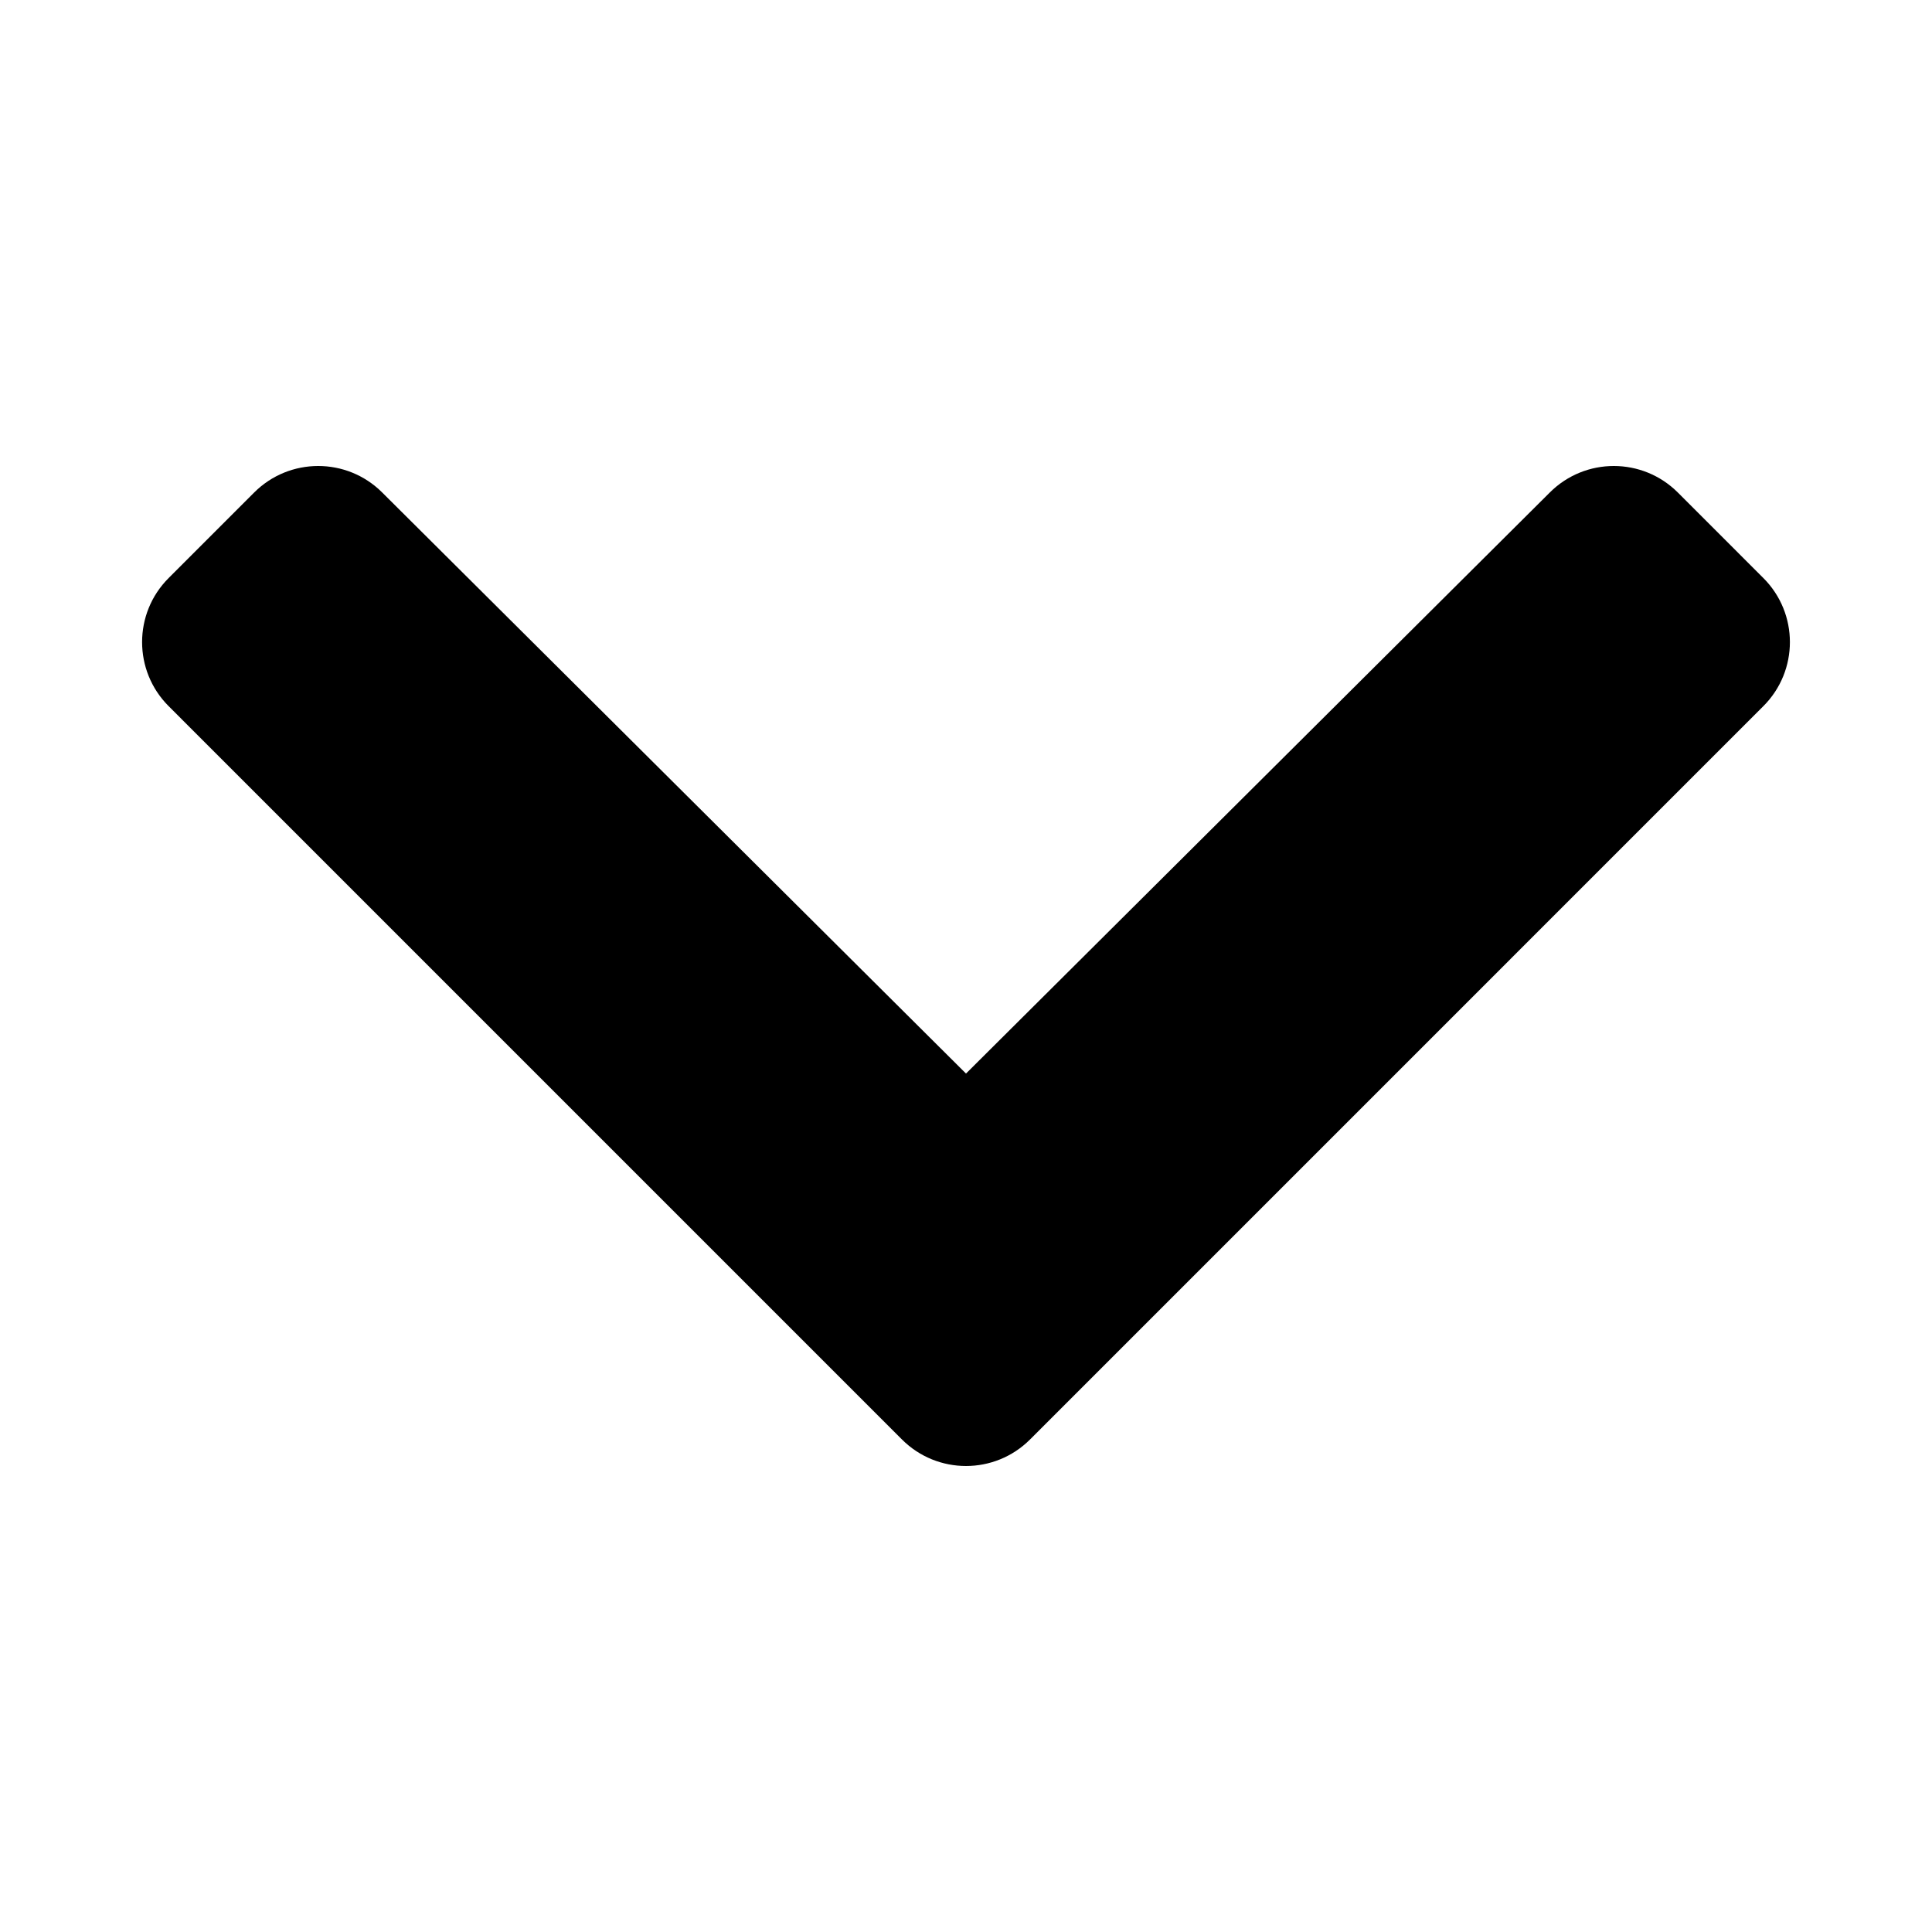
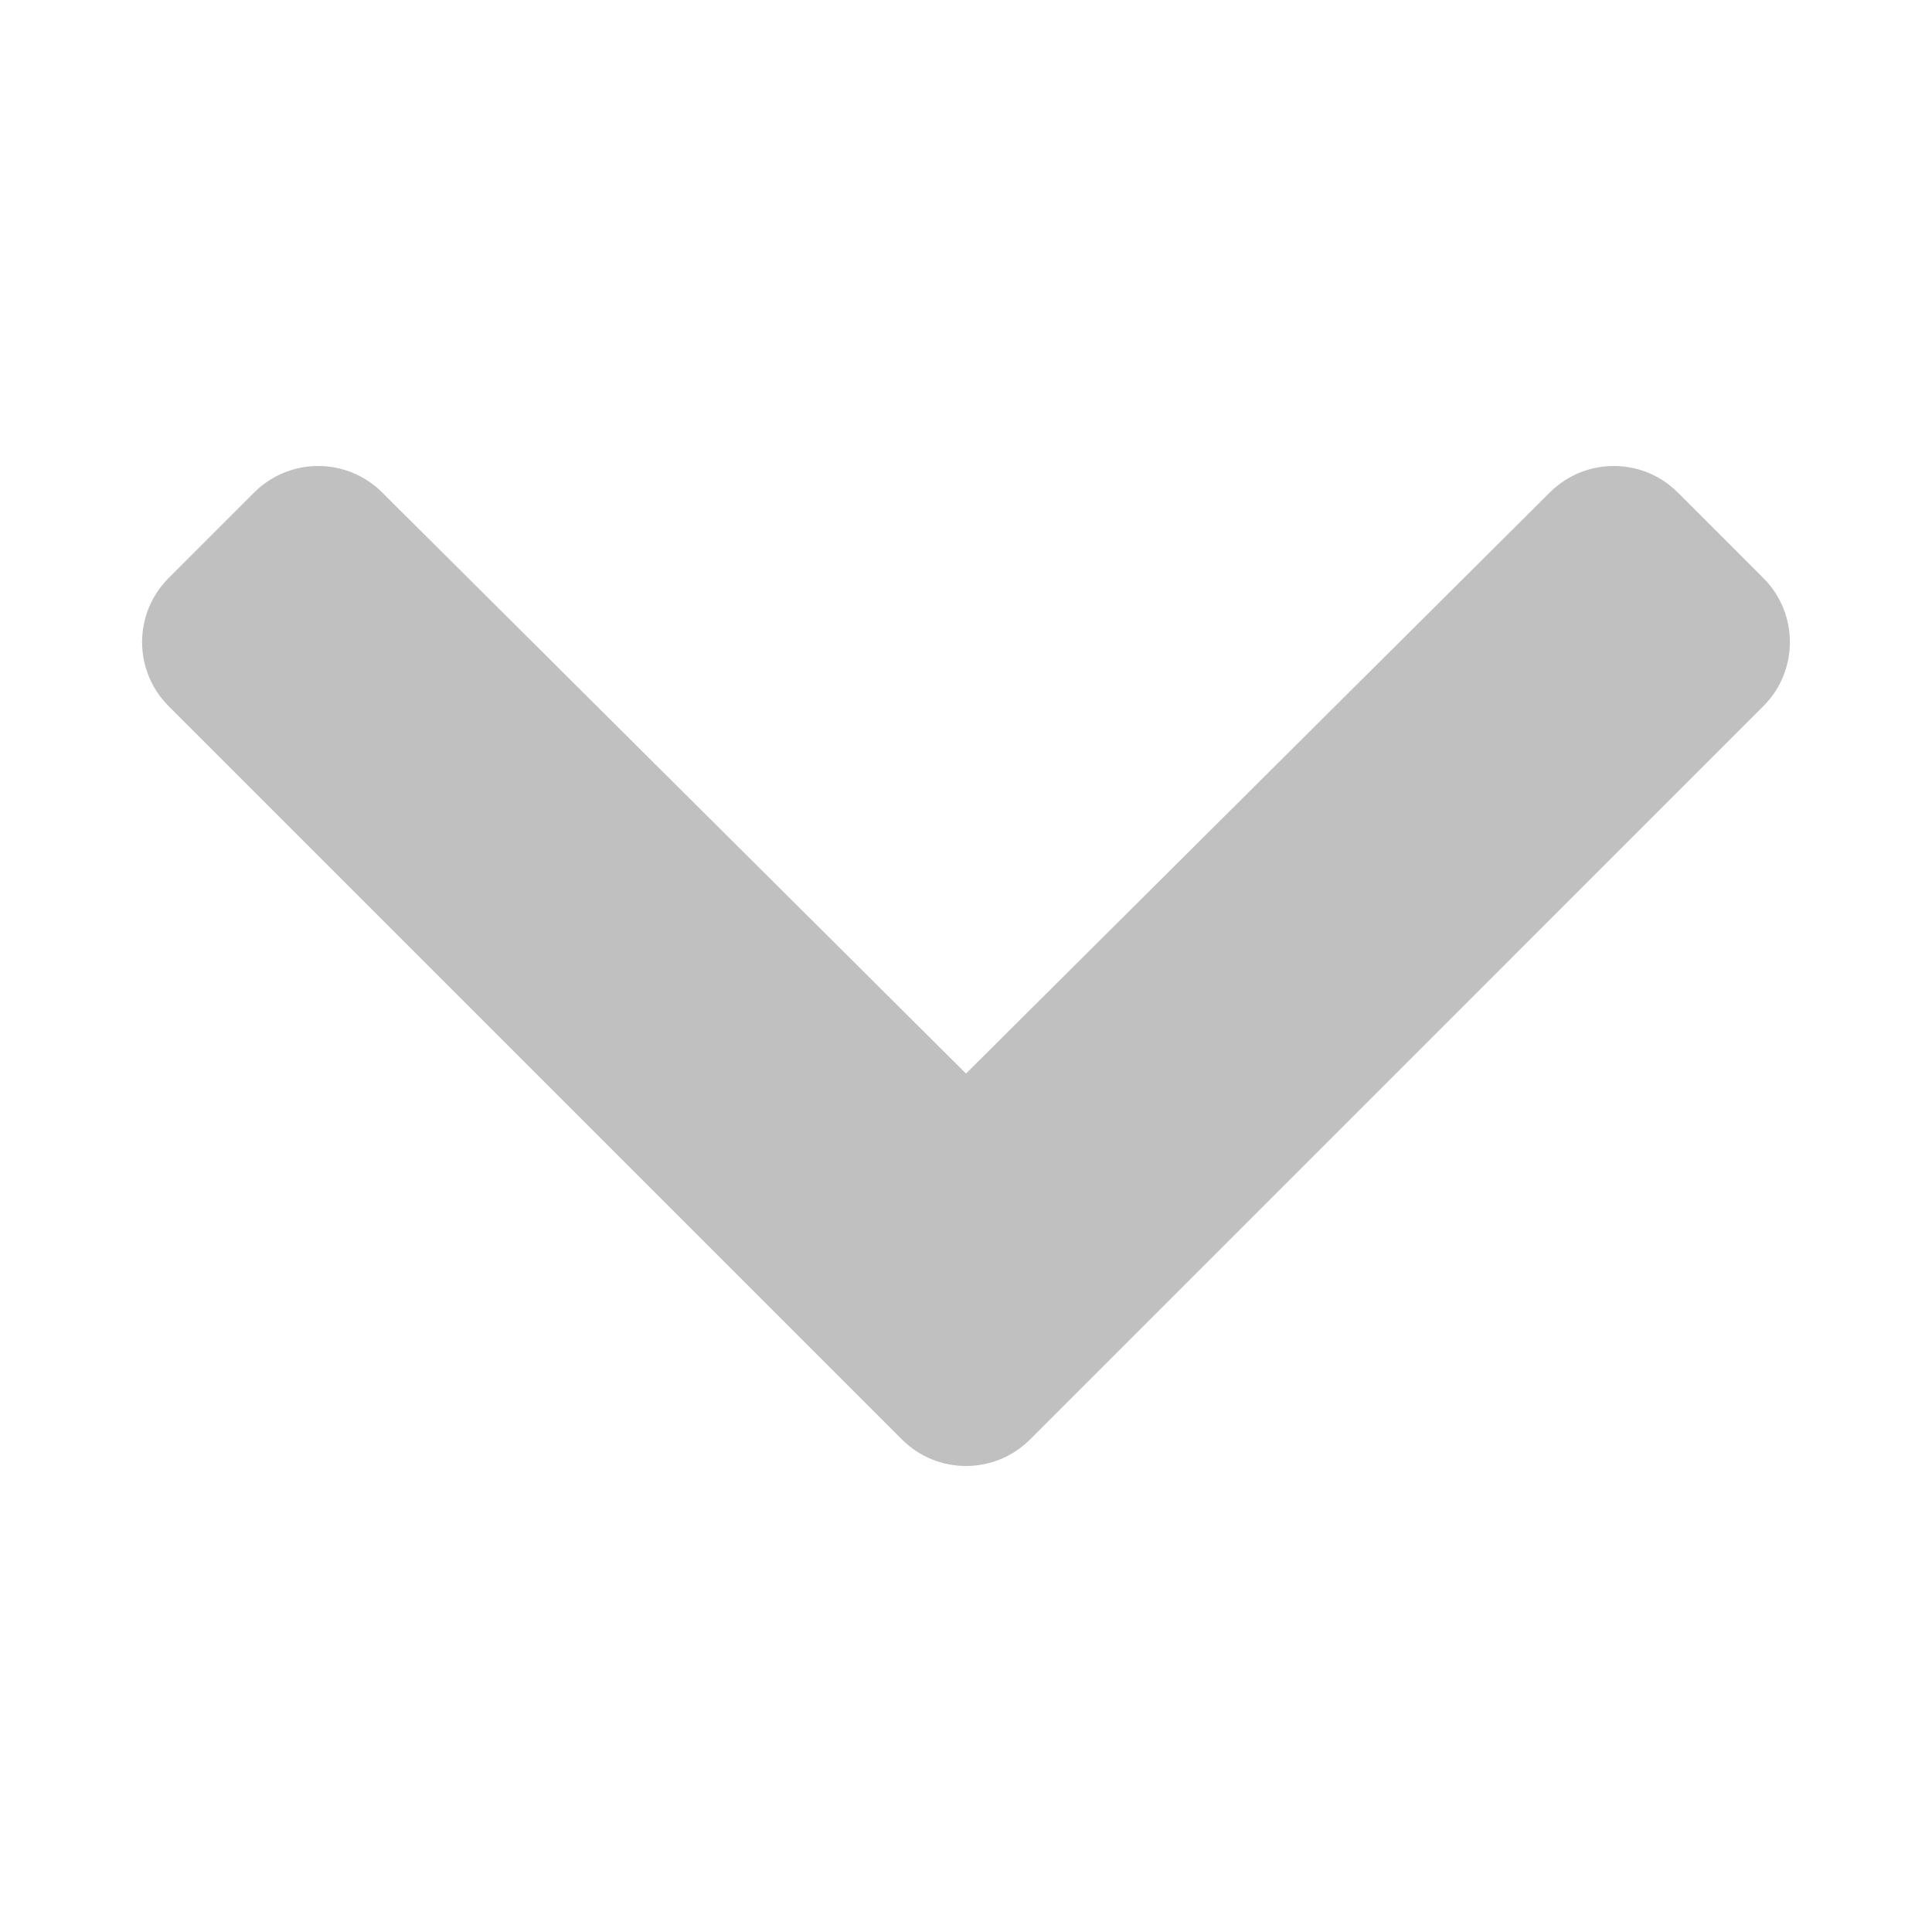
- <svg xmlns="http://www.w3.org/2000/svg" stroke="currentColor" fill="currentColor" stroke-width="0" viewBox="0 0 448 512" class="transition duration-300 ease-in-out transform group-hover:-rotate-180" height="1em" width="1em">
+ <svg xmlns="http://www.w3.org/2000/svg" stroke="currentColor" fill="#C0C0C0" stroke-width="0" viewBox="0 0 448 512" class="transition duration-300 ease-in-out transform group-hover:-rotate-180" height="12px" width="12px">
  <path d="M207.029 381.476L12.686 187.132c-9.373-9.373-9.373-24.569 0-33.941l22.667-22.667c9.357-9.357 24.522-9.375 33.901-.04L224 284.505l154.745-154.021c9.379-9.335 24.544-9.317 33.901.04l22.667 22.667c9.373 9.373 9.373 24.569 0 33.941L240.971 381.476c-9.373 9.372-24.569 9.372-33.942 0z">
    </path>
</svg>
